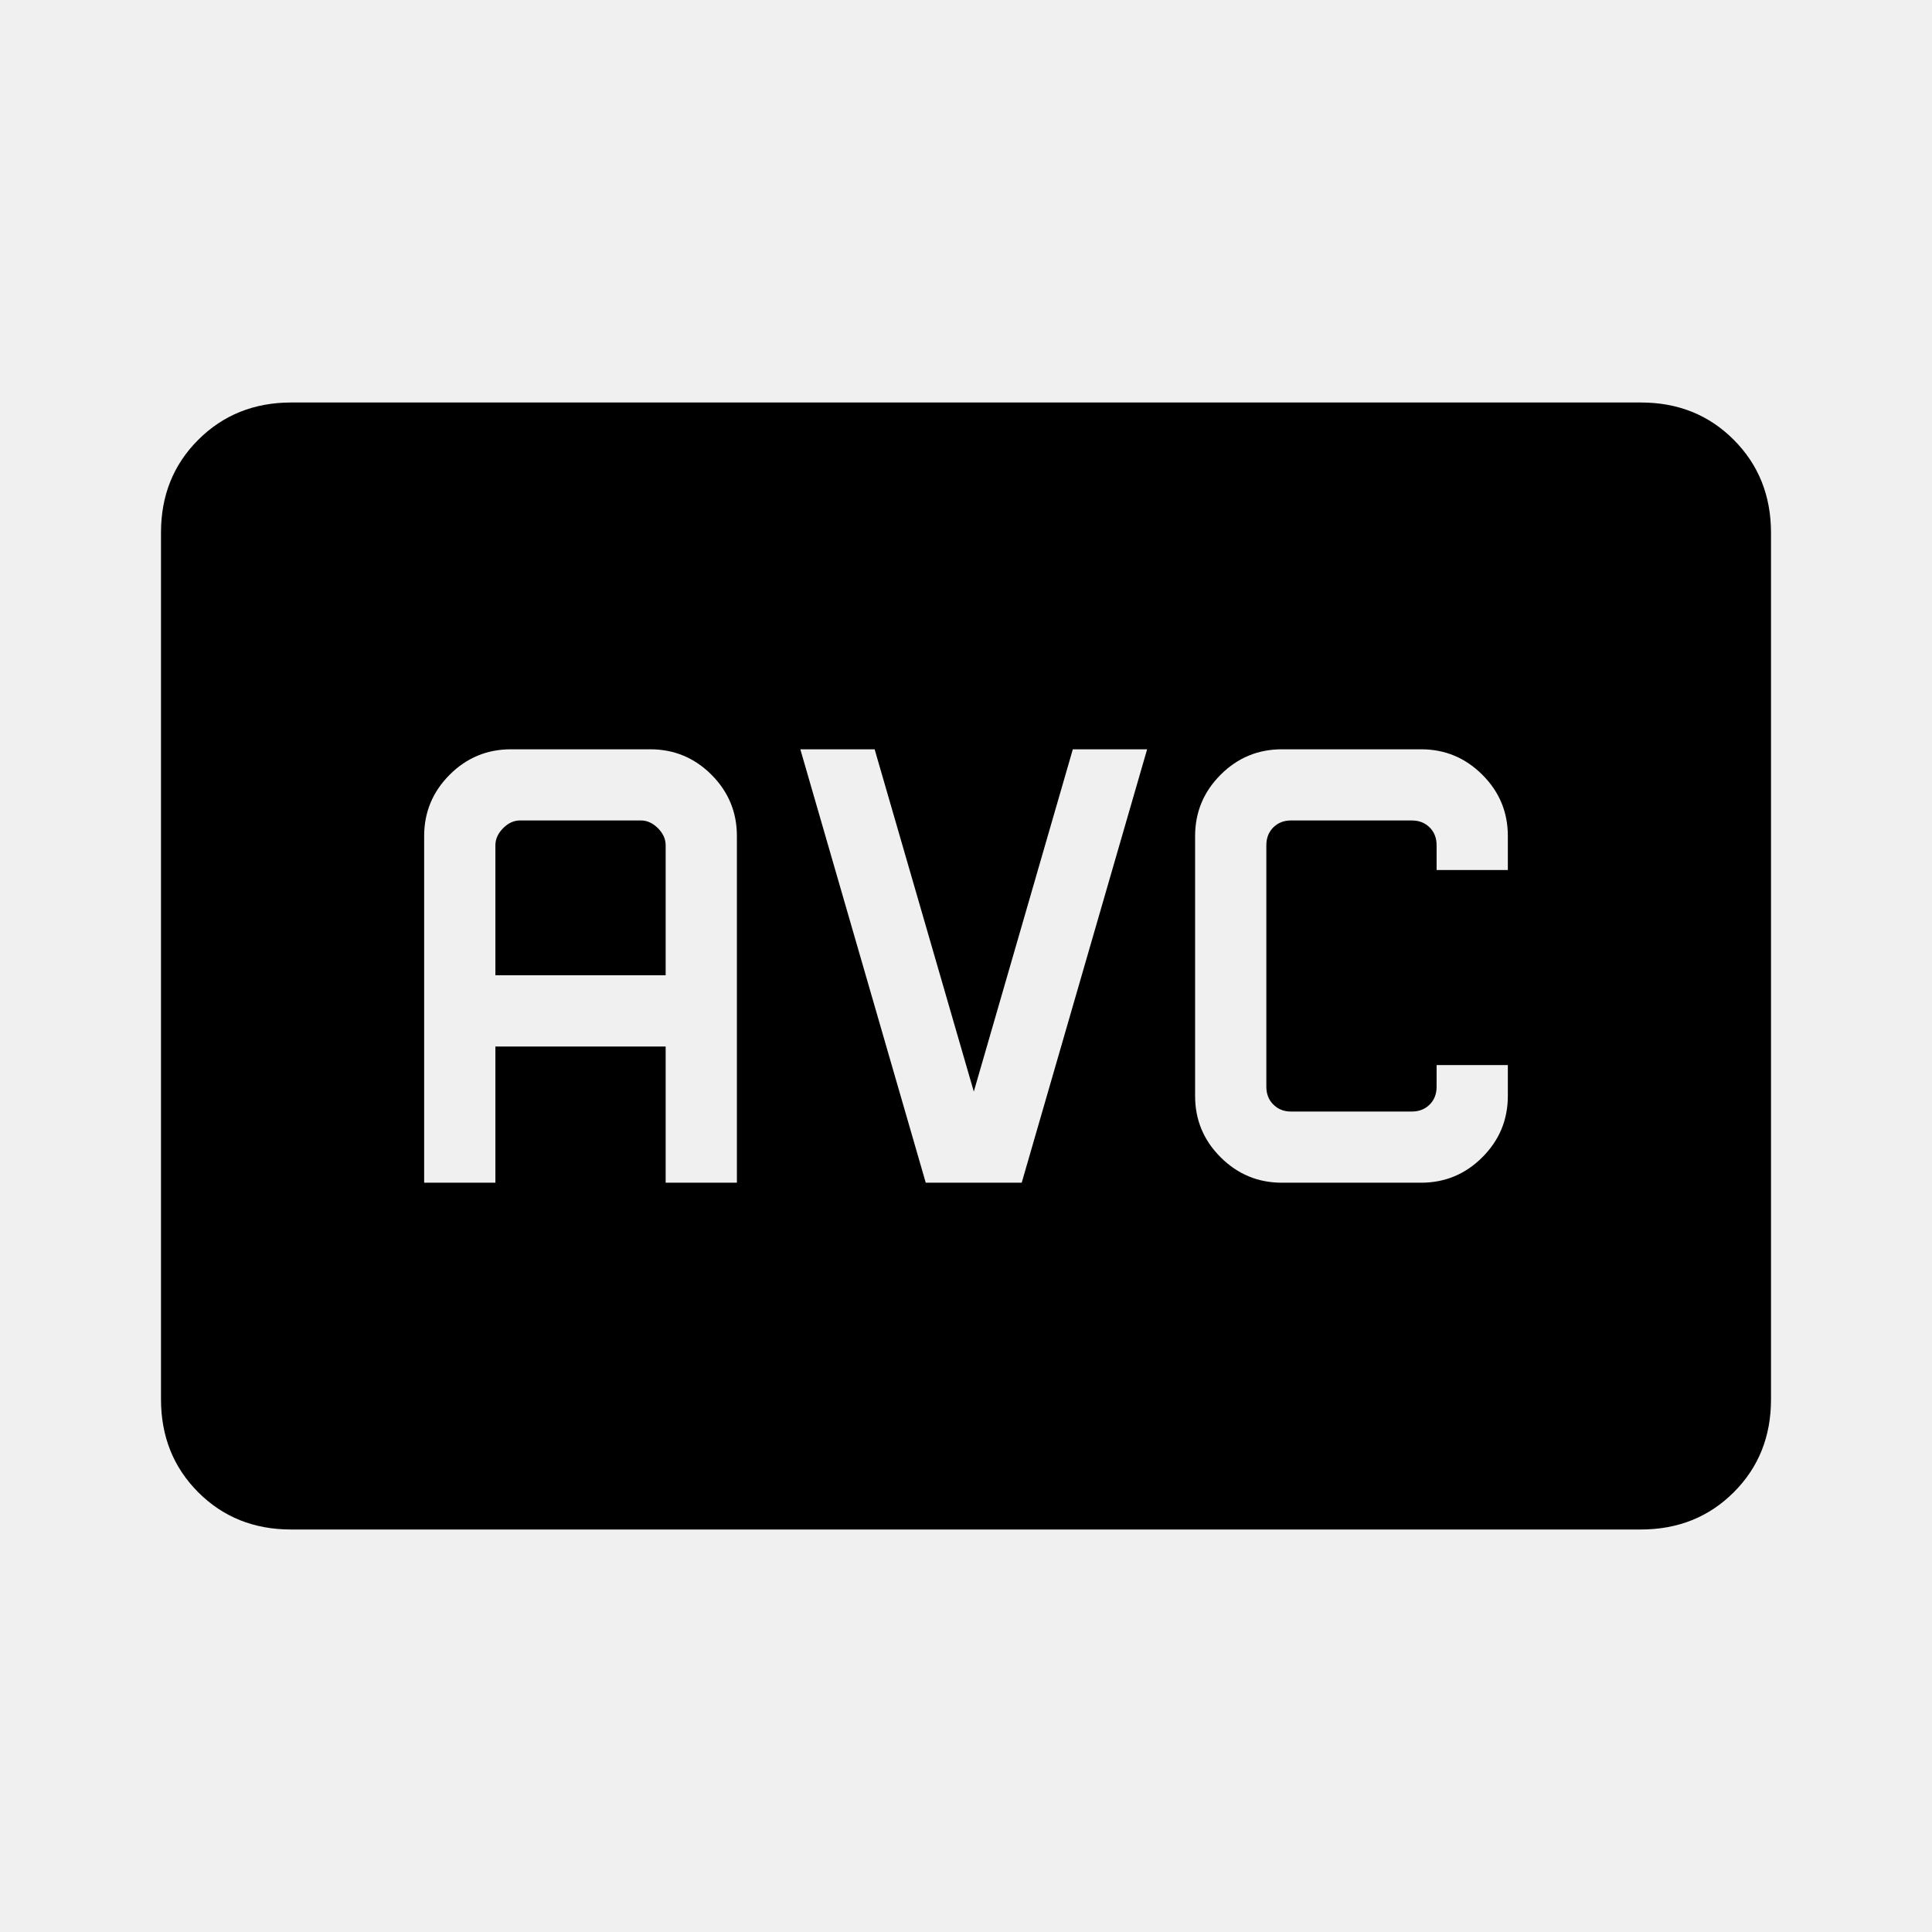
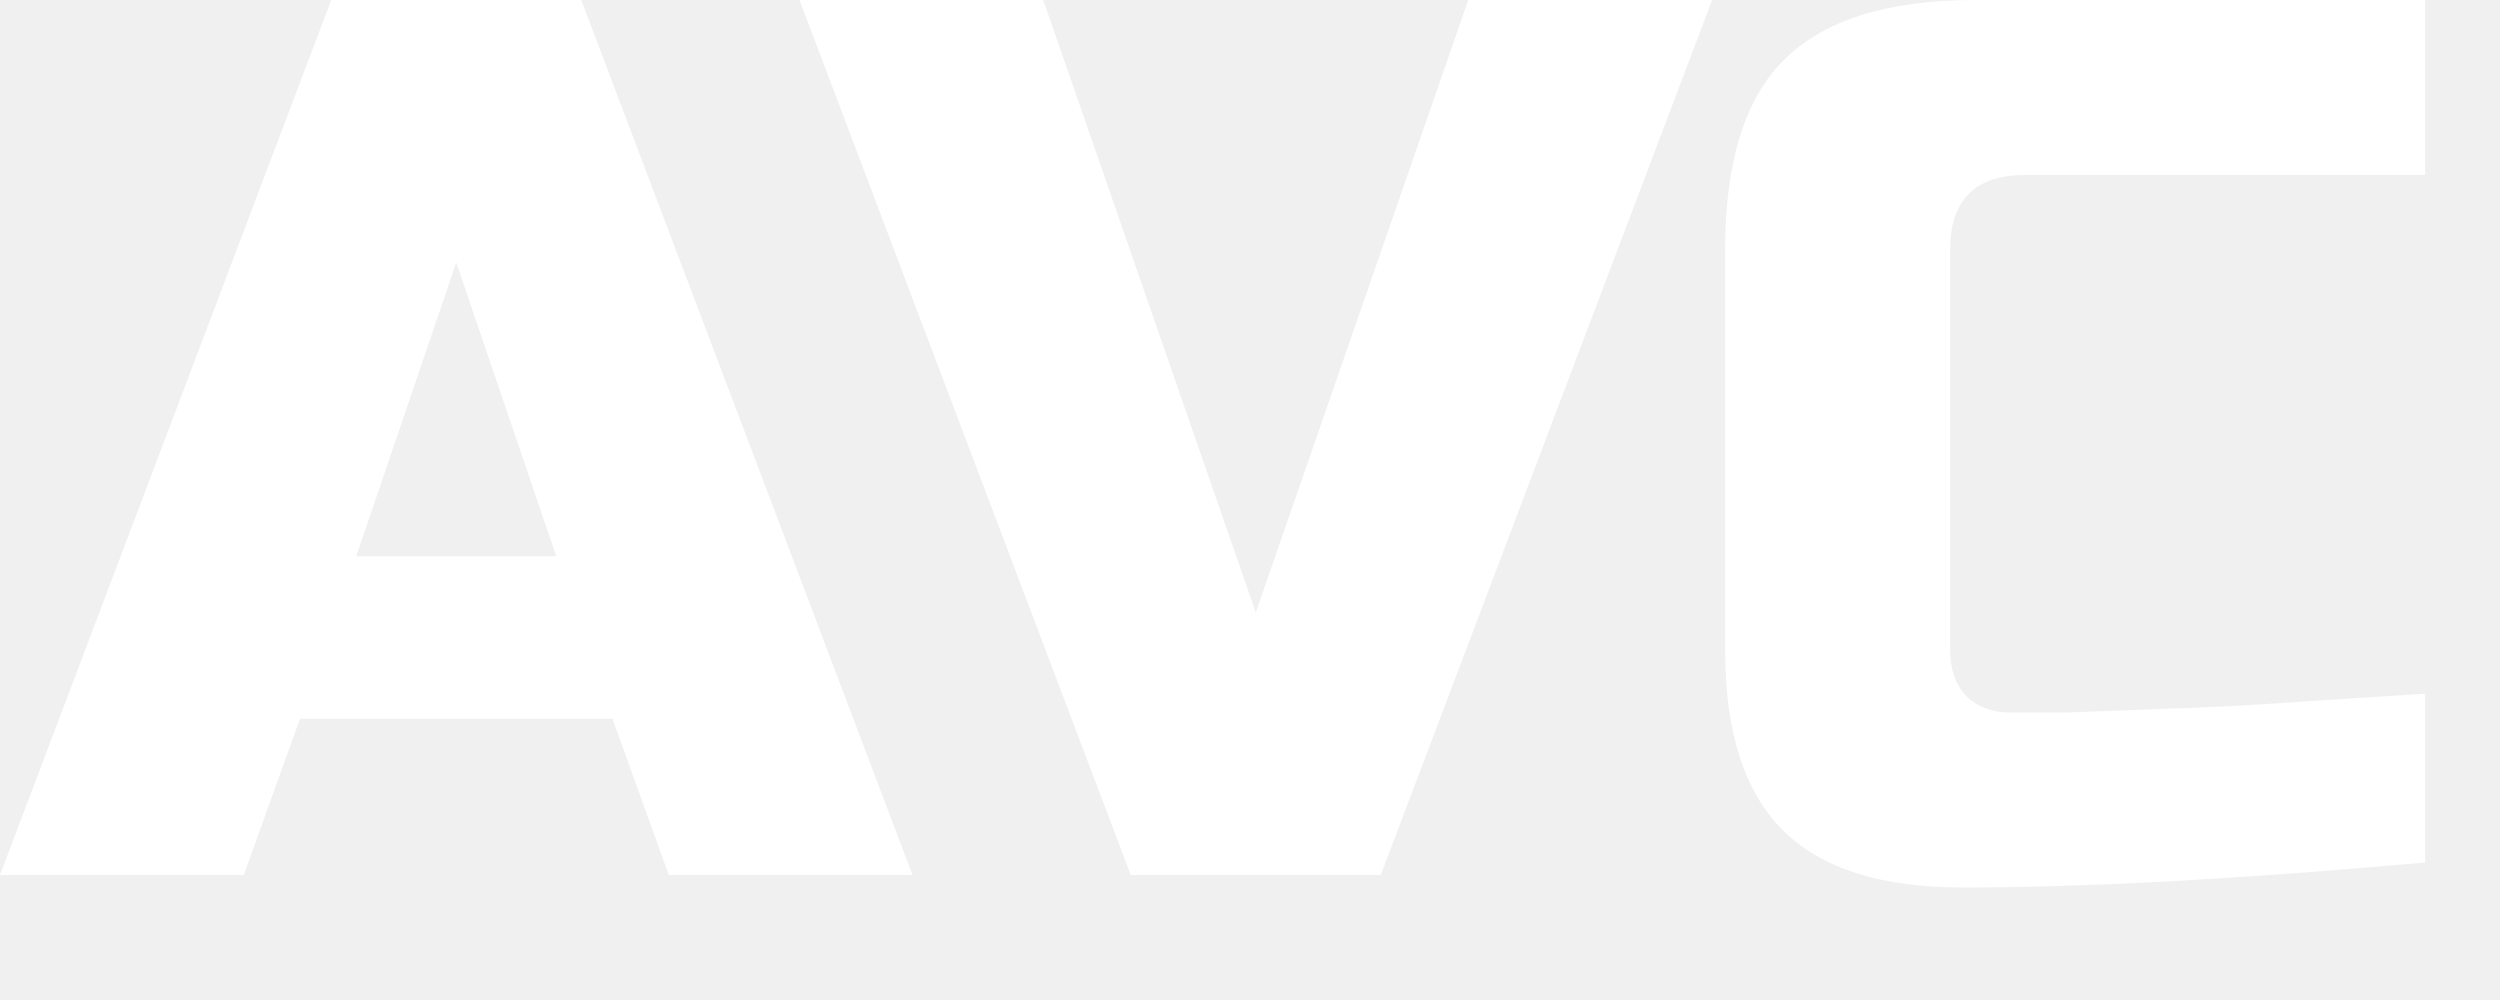
- <svg xmlns="http://www.w3.org/2000/svg" width="24" height="24" viewBox="0 0 24 24">
-   <path fill="currentColor" d="M3.615 19q-.69 0-1.152-.462T2 17.385V6.615q0-.69.463-1.152T3.615 5h16.77q.69 0 1.152.463T22 6.615v10.77q0 .69-.462 1.152T20.385 19zm1.654-4.308h.885V13h2.115v1.692h.885v-4.307q0-.445-.316-.761t-.761-.316h-1.73q-.445 0-.761.316t-.317.76zm.885-2.577V10.5q0-.115.096-.212t.212-.096h1.5q.115 0 .211.096t.096.212v1.615zm5.346 2.577h1.192l1.558-5.384h-.923l-1.23 4.252l-1.232-4.252h-.923zm4.423 0h1.73q.445 0 .761-.316t.317-.76v-.385h-.885v.269q0 .135-.086.221q-.087.087-.222.087h-1.5q-.134 0-.22-.087q-.087-.086-.087-.221v-3q0-.135.086-.221q.087-.087.221-.087h1.5q.135 0 .222.087q.086.086.086.221v.308h.885v-.423q0-.445-.317-.761t-.76-.316h-1.73q-.445 0-.761.316t-.317.76v3.231q0 .445.317.761t.76.316" />
+ <svg xmlns="http://www.w3.org/2000/svg" width="20" height="8" viewBox="0 0 20 8" fill="none">
+   <path d="M1.95 7H6.09644e-06L2.65 -4.76837e-07H4.65L7.3 7H5.35L4.9 5.75H2.4L1.95 7ZM2.85 4.45H4.45L3.65 2.1L2.85 4.45ZM10.046 4.9L11.746 -4.76837e-07H13.697L11.046 7H9.046L6.396 -4.76837e-07H8.346L10.046 4.9ZM19.401 6.9C17.914 7.033 16.681 7.1 15.701 7.1C15.047 7.1 14.568 6.947 14.261 6.64C13.954 6.333 13.801 5.853 13.801 5.2V2C13.801 1.3 13.957 0.793 14.271 0.48C14.591 0.16 15.101 -4.76837e-07 15.801 -4.76837e-07H19.401V1.4H16.201C15.801 1.4 15.601 1.6 15.601 2V5.2C15.601 5.353 15.644 5.477 15.731 5.57C15.824 5.657 15.941 5.7 16.081 5.7C16.221 5.7 16.374 5.7 16.541 5.7C16.707 5.693 16.881 5.687 17.061 5.68C17.241 5.673 17.421 5.667 17.601 5.66C17.788 5.653 18.024 5.64 18.311 5.62C18.604 5.6 18.968 5.577 19.401 5.55V6.9Z" fill="white" />
</svg>
